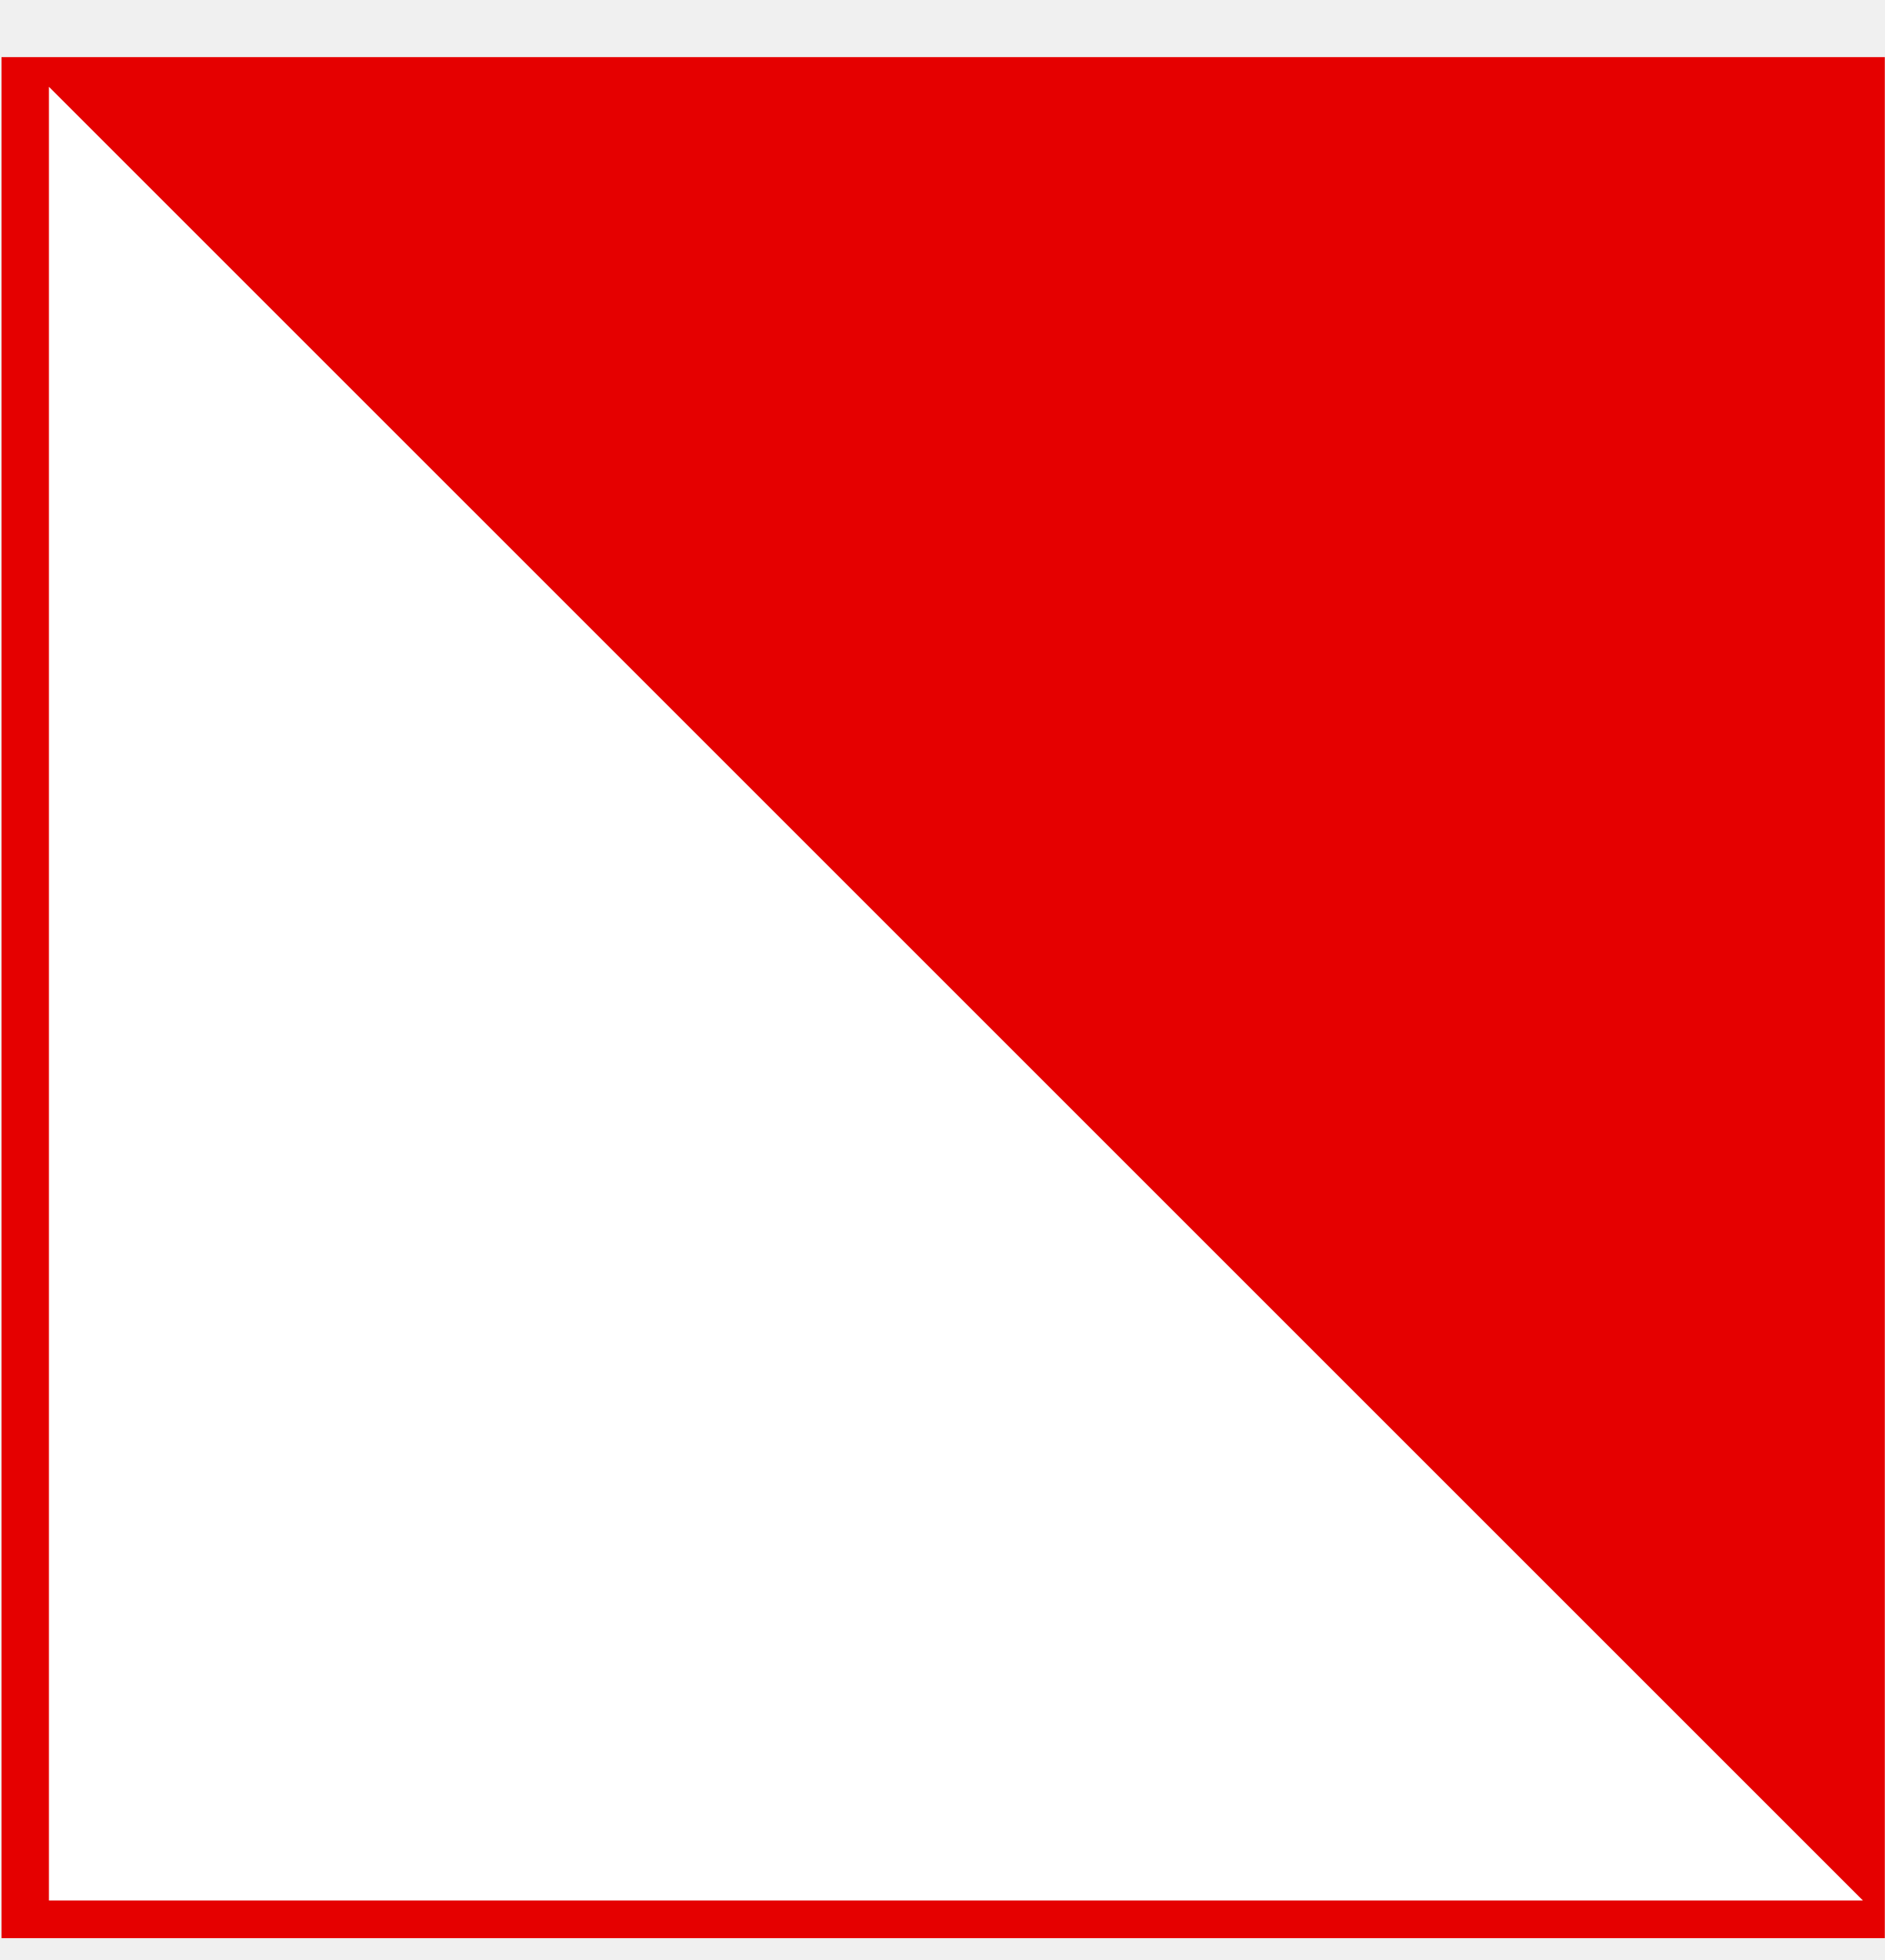
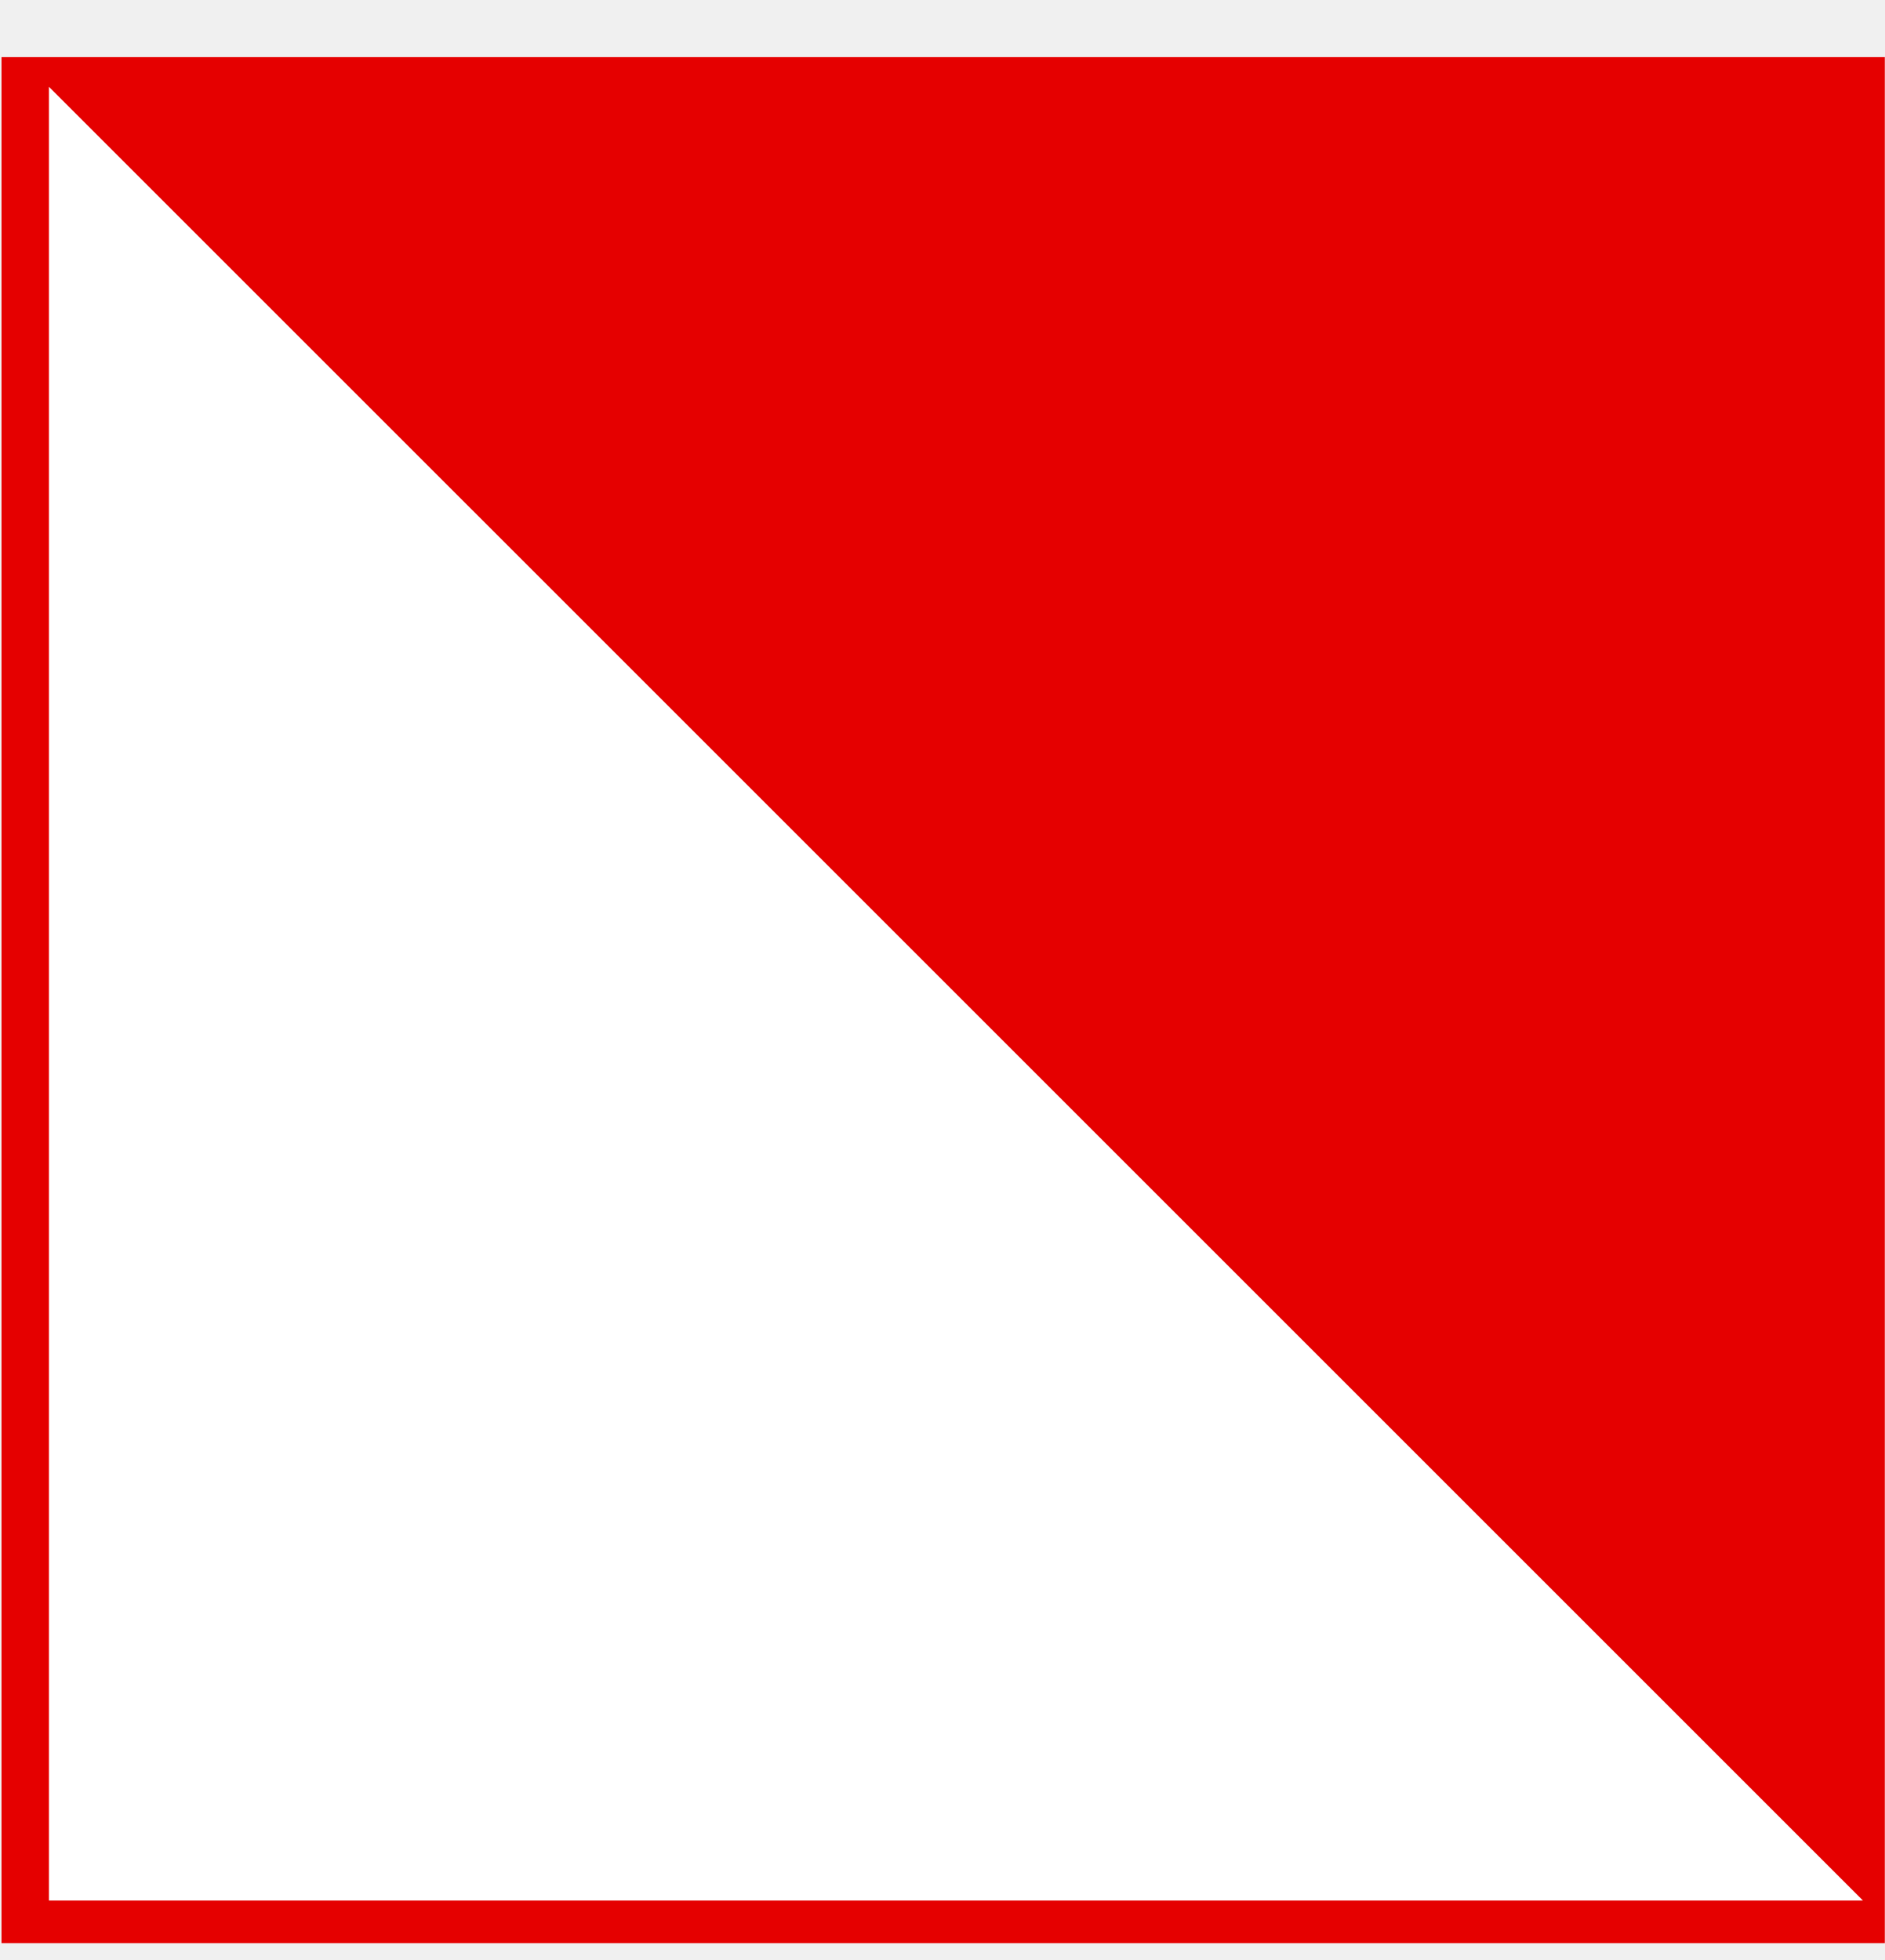
<svg xmlns="http://www.w3.org/2000/svg" width="100%" height="100%" viewBox="0 0 25 26" version="1.1" xml:space="preserve" style="fill-rule:evenodd;clip-rule:evenodd;stroke-linejoin:round;stroke-miterlimit:2;">
-   <rect id="tim-mistni" x="-0" y="0.71" width="25" height="25" style="fill:none;" />
-   <clipPath id="_clip1">
-     <rect x="-0" y="0.71" width="25" height="25" />
-   </clipPath>
-   <g clip-path="url(#_clip1)">
-     <rect x="0.02" y="0.758" width="24.979" height="25.018" style="fill:#e50000;" />
-     <path d="M0.649,1.151l24.06,24.06l-24.06,0l-0,-24.06Z" style="fill:#fff;" />
-   </g>
+   <rect x="0.02" y="0.758" width="24.979" height="25.018" style="fill:#e50000;" />
+   <path d="M0.649,1.151l24.06,24.06l-24.06,0l-0,-24.06Z" style="fill:#fff;" />
</svg>
